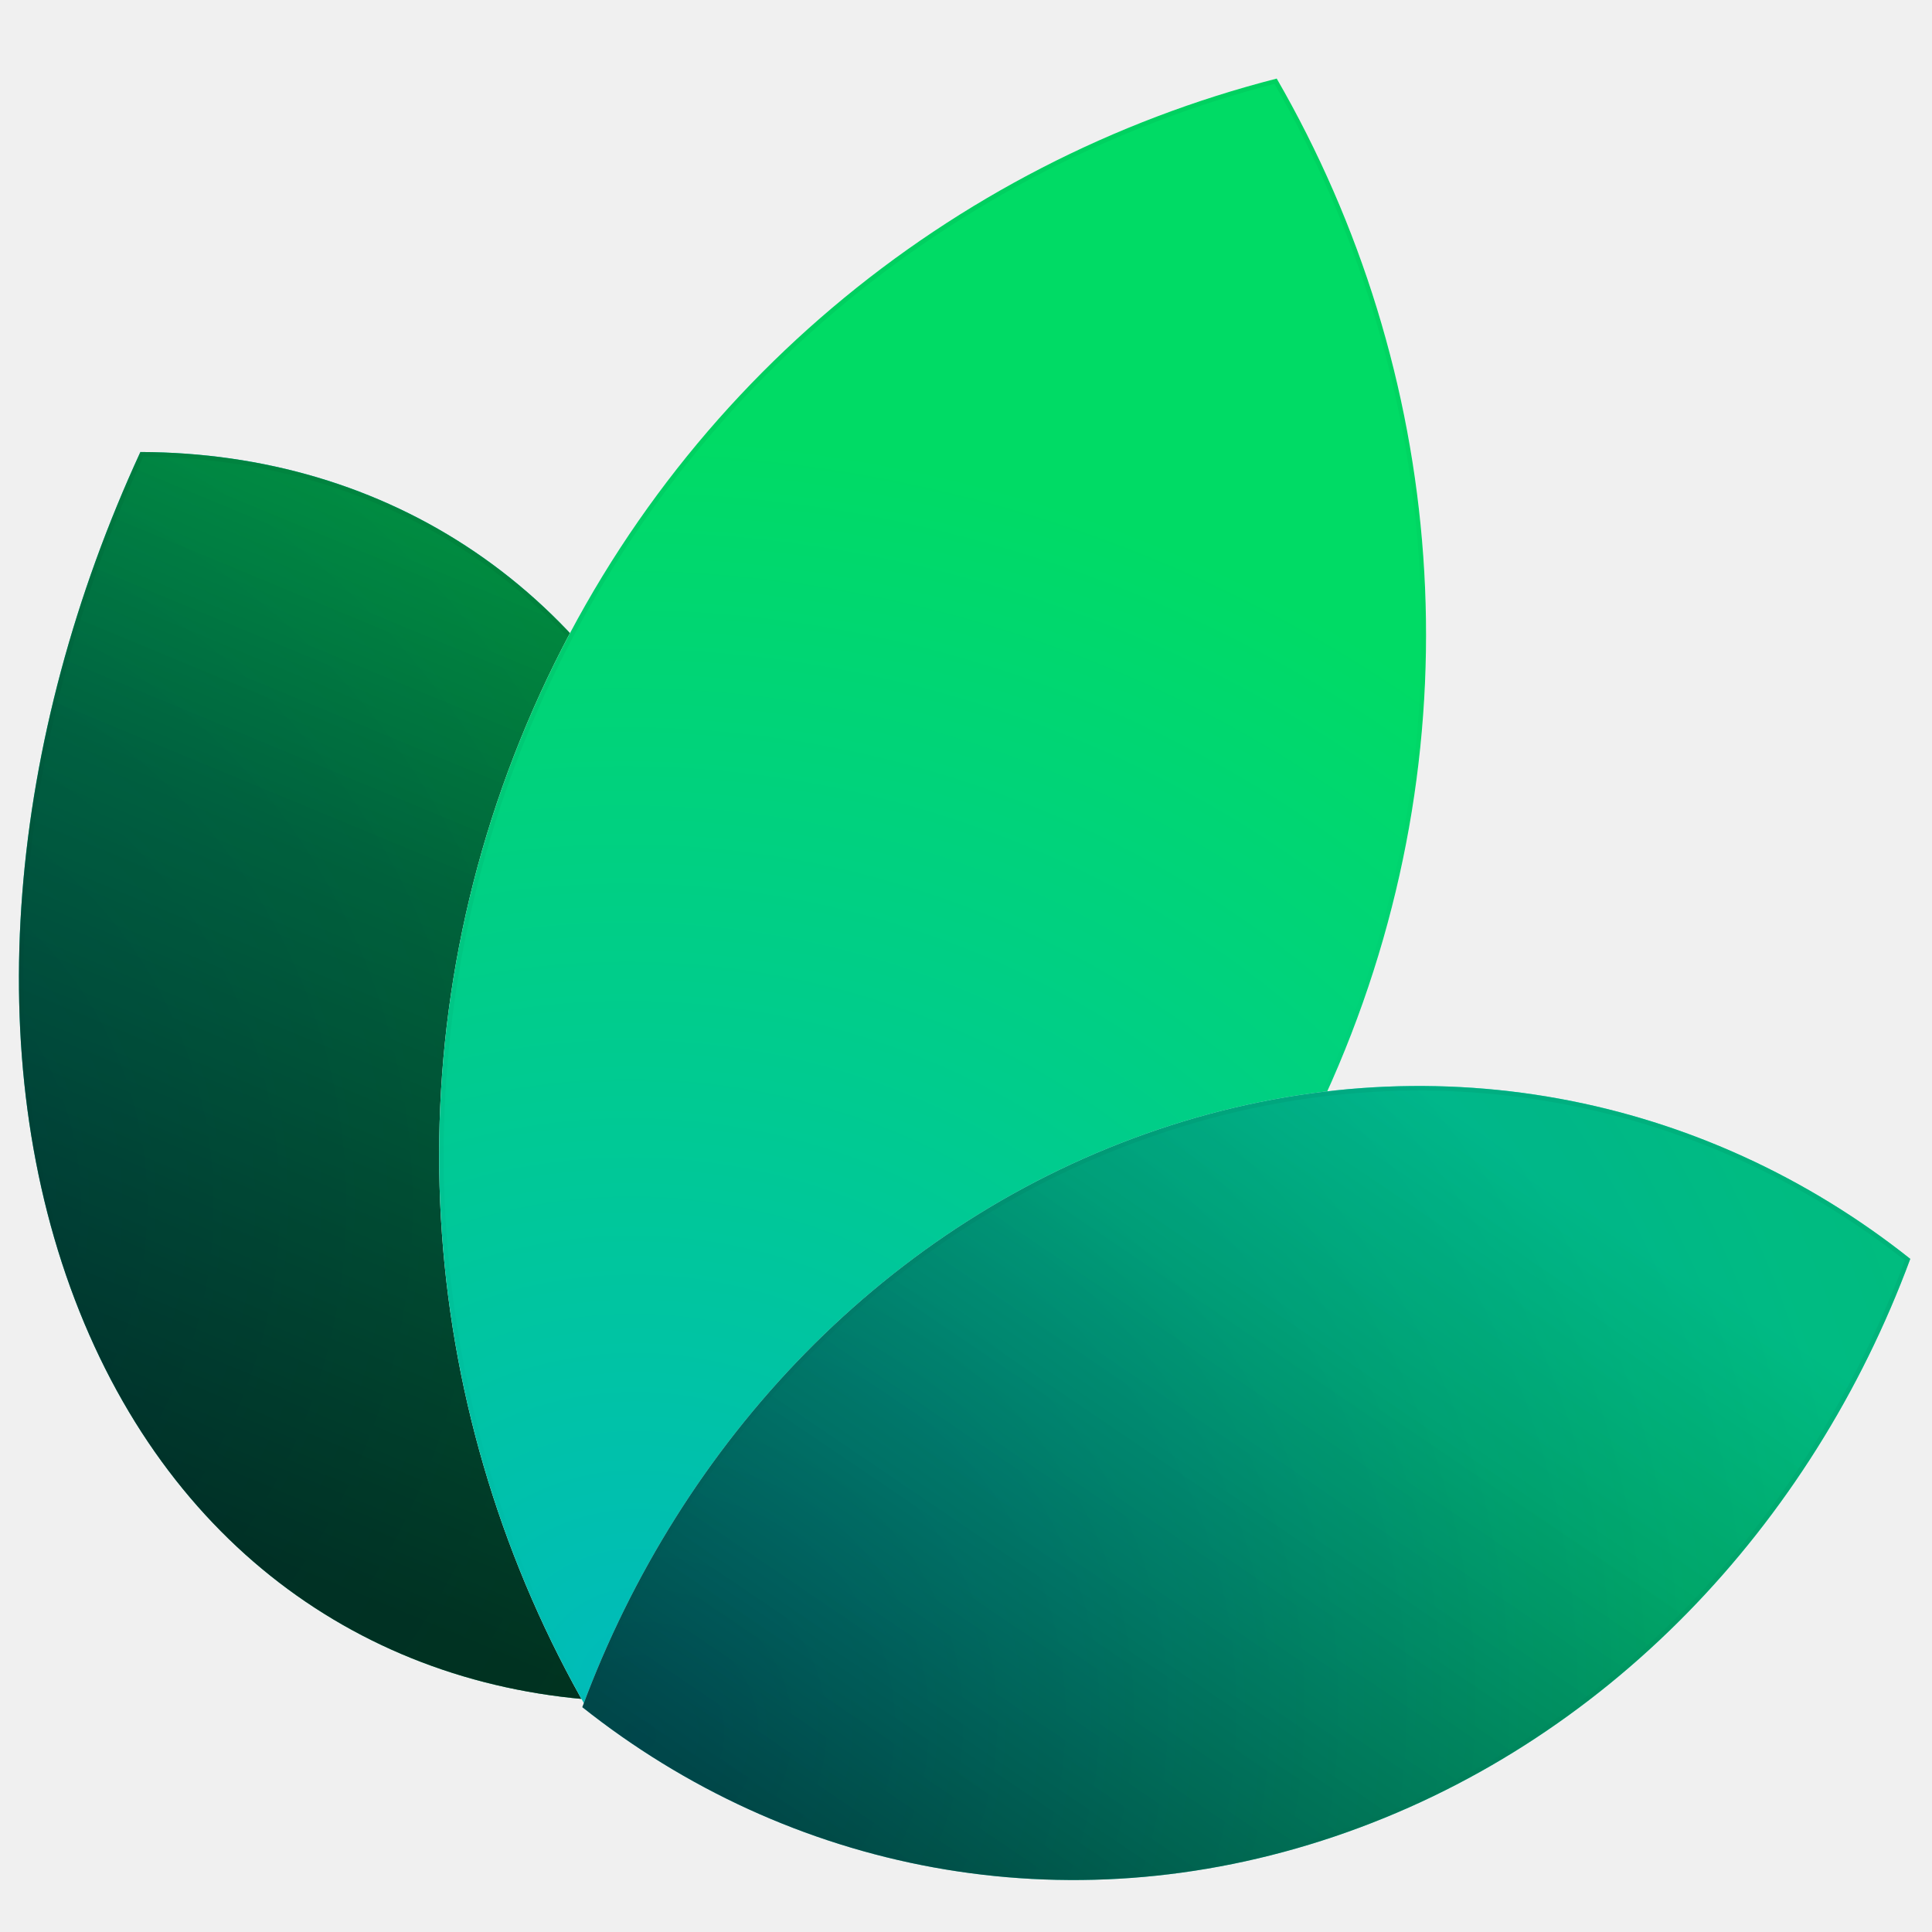
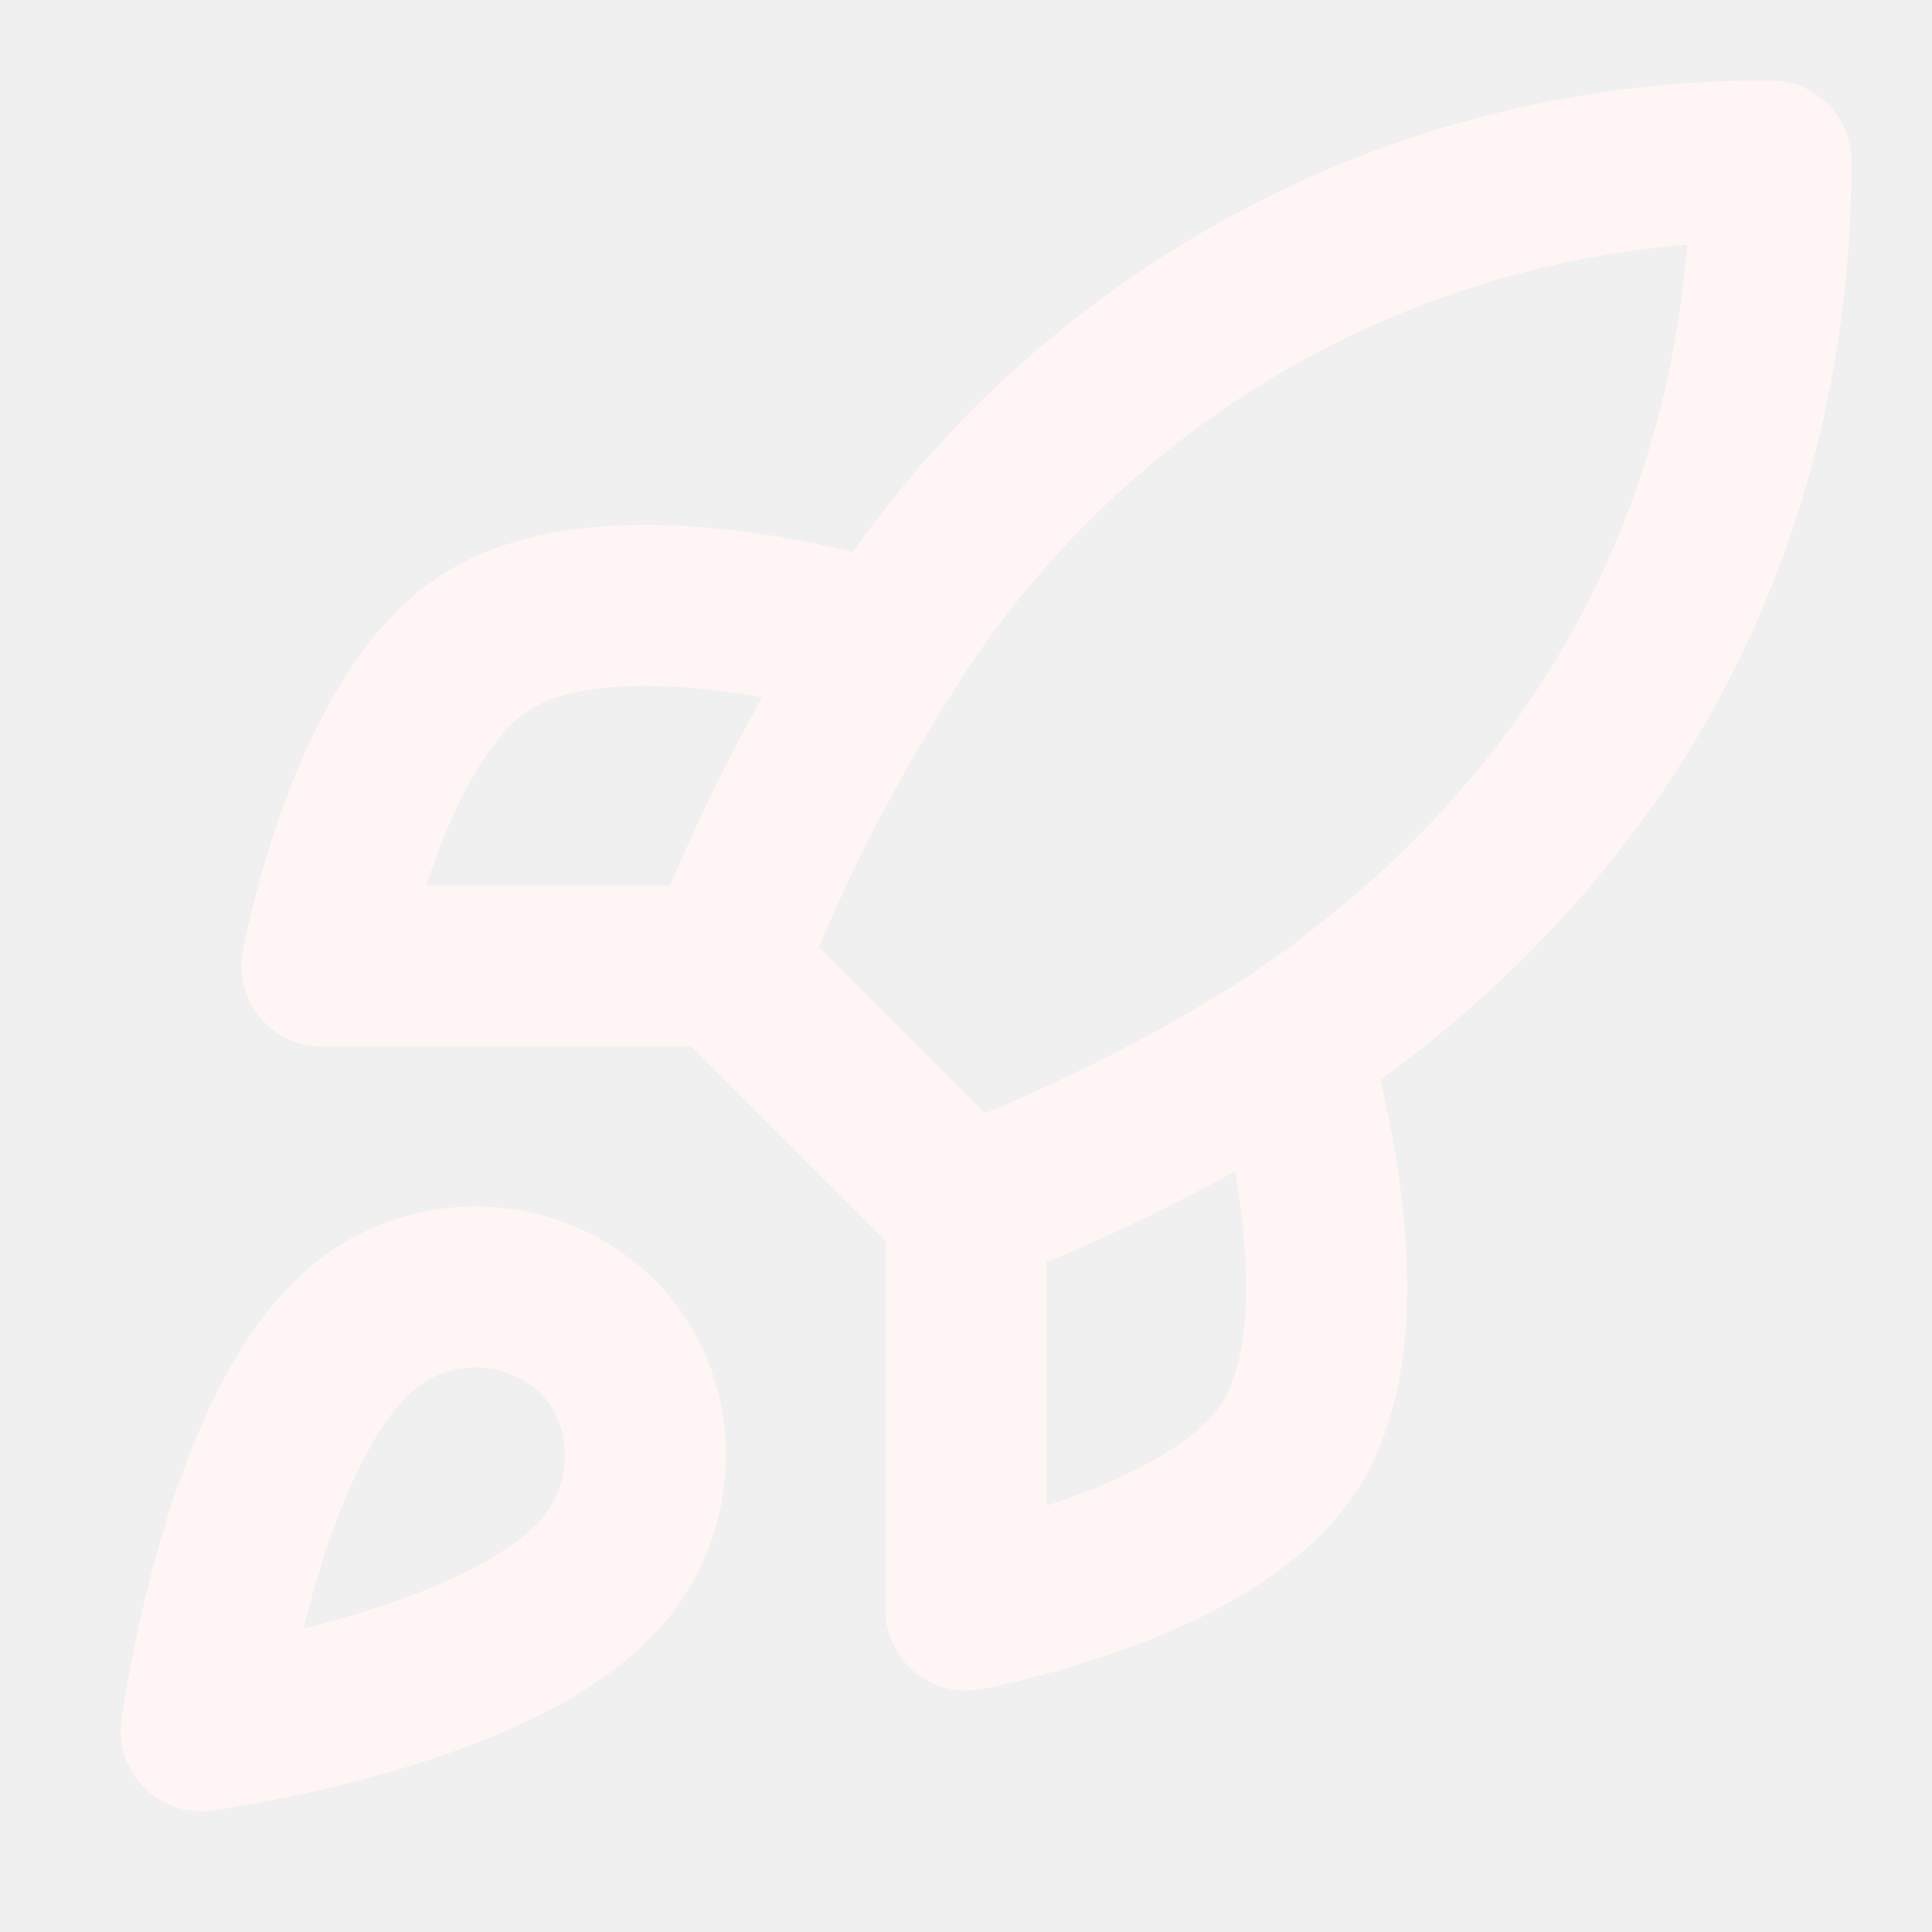
- <svg xmlns="http://www.w3.org/2000/svg" width="24" height="24" viewBox="0 0 24 24" fill="none">
-   <path d="M7.953 21.139C4.896 21.13 2.255 19.458 0.987 16.29C-0.28 13.121 0.109 9.163 1.744 5.615C4.801 5.624 7.442 7.296 8.71 10.465C9.977 13.633 9.588 17.591 7.953 21.139Z" fill="white" />
-   <path d="M7.953 21.139C4.896 21.13 2.255 19.458 0.987 16.29C-0.28 13.121 0.109 9.163 1.744 5.615C4.801 5.624 7.442 7.296 8.71 10.465C9.977 13.633 9.588 17.591 7.953 21.139Z" fill="url(#paint0_radial_101_2703)" />
-   <path d="M7.953 21.139C4.896 21.13 2.255 19.458 0.987 16.29C-0.28 13.121 0.109 9.163 1.744 5.615C4.801 5.624 7.442 7.296 8.71 10.465C9.977 13.633 9.588 17.591 7.953 21.139Z" fill="black" fill-opacity="0.5" style="mix-blend-mode:hard-light" />
-   <path d="M7.953 21.139C4.896 21.13 2.255 19.458 0.987 16.29C-0.28 13.121 0.109 9.163 1.744 5.615C4.801 5.624 7.442 7.296 8.71 10.465C9.977 13.633 9.588 17.591 7.953 21.139Z" fill="url(#paint1_linear_101_2703)" fill-opacity="0.5" style="mix-blend-mode:hard-light" />
-   <path d="M8.684 10.476C9.945 13.63 9.561 17.572 7.935 21.111C4.897 21.096 2.274 19.431 1.013 16.279C-0.248 13.124 0.136 9.182 1.762 5.643C4.8 5.659 7.423 7.324 8.684 10.476Z" stroke="url(#paint2_linear_101_2703)" stroke-opacity="0.05" stroke-width="0.056" />
-   <path d="M7.31 21.257C11.354 20.221 14.884 17.375 16.628 13.236C18.373 9.097 17.945 4.587 15.86 0.976C11.816 2.012 8.287 4.858 6.542 8.998C4.797 13.137 5.225 17.646 7.31 21.257Z" fill="white" />
-   <path d="M7.31 21.257C11.354 20.221 14.884 17.375 16.628 13.236C18.373 9.097 17.945 4.587 15.86 0.976C11.816 2.012 8.287 4.858 6.542 8.998C4.797 13.137 5.225 17.646 7.31 21.257Z" fill="url(#paint3_radial_101_2703)" />
-   <path d="M16.603 13.225C14.864 17.349 11.351 20.187 7.324 21.225C5.253 17.624 4.829 13.132 6.568 9.009C8.306 4.885 11.819 2.047 15.846 1.009C17.918 4.61 18.341 9.101 16.603 13.225Z" stroke="url(#paint4_linear_101_2703)" stroke-opacity="0.05" stroke-width="0.056" />
-   <path d="M7.234 21.207C9.789 23.237 13.21 23.951 16.577 22.814C19.944 21.677 22.506 18.945 23.73 15.638C21.175 13.608 17.754 12.894 14.387 14.031C11.02 15.168 8.458 17.901 7.234 21.207Z" fill="white" />
-   <path d="M7.234 21.207C9.789 23.237 13.21 23.951 16.577 22.814C19.944 21.677 22.506 18.945 23.73 15.638C21.175 13.608 17.754 12.894 14.387 14.031C11.02 15.168 8.458 17.901 7.234 21.207Z" fill="url(#paint5_radial_101_2703)" />
-   <path d="M7.234 21.207C9.789 23.237 13.21 23.951 16.577 22.814C19.944 21.677 22.506 18.945 23.73 15.638C21.175 13.608 17.754 12.894 14.387 14.031C11.02 15.168 8.458 17.901 7.234 21.207Z" fill="black" fill-opacity="0.2" style="mix-blend-mode:hard-light" />
-   <path d="M7.234 21.207C9.789 23.237 13.21 23.951 16.577 22.814C19.944 21.677 22.506 18.945 23.73 15.638C21.175 13.608 17.754 12.894 14.387 14.031C11.02 15.168 8.458 17.901 7.234 21.207Z" fill="url(#paint6_linear_101_2703)" fill-opacity="0.5" style="mix-blend-mode:hard-light" />
-   <path d="M16.568 22.787C13.218 23.918 9.814 23.212 7.267 21.198C8.492 17.907 11.044 15.189 14.396 14.058C17.747 12.927 21.15 13.633 23.697 15.648C22.472 18.938 19.92 21.656 16.568 22.787Z" stroke="url(#paint7_linear_101_2703)" stroke-opacity="0.05" stroke-width="0.056" />
-   <defs>
-     <radialGradient id="paint0_radial_101_2703" cx="0" cy="0" r="1" gradientUnits="userSpaceOnUse" gradientTransform="translate(-3.00503 15.023) rotate(-10.029) scale(17.9572 17.784)">
-       <stop stop-color="#00B0BB" />
-       <stop offset="1" stop-color="#00DB65" />
-     </radialGradient>
-     <linearGradient id="paint1_linear_101_2703" x1="7.39" y1="4.813" x2="1.63" y2="18.689" gradientUnits="userSpaceOnUse">
-       <stop stop-color="#18E299" />
-       <stop offset="1" />
-     </linearGradient>
-     <linearGradient id="paint2_linear_101_2703" x1="7.948" y1="8.016" x2="1.761" y2="18.746" gradientUnits="userSpaceOnUse">
-       <stop />
-       <stop offset="1" stop-opacity="0" />
-     </linearGradient>
-     <radialGradient id="paint3_radial_101_2703" cx="0" cy="0" r="1" gradientUnits="userSpaceOnUse" gradientTransform="translate(8.11404 20.8822) rotate(-75.7542) scale(21.6246 23.7772)">
-       <stop stop-color="#00BBBB" />
-       <stop offset="0.713" stop-color="#00DB65" />
-     </radialGradient>
-     <linearGradient id="paint4_linear_101_2703" x1="7.602" y1="5.871" x2="15.556" y2="16.372" gradientUnits="userSpaceOnUse">
-       <stop />
-       <stop offset="1" stop-opacity="0" />
-     </linearGradient>
-     <radialGradient id="paint5_radial_101_2703" cx="0" cy="0" r="1" gradientUnits="userSpaceOnUse" gradientTransform="translate(7.84537 21.5181) rotate(-20.3525) scale(18.5603 17.32)">
-       <stop stop-color="#00B0BB" />
-       <stop offset="1" stop-color="#00DB65" />
-     </radialGradient>
-     <linearGradient id="paint6_linear_101_2703" x1="16.808" y1="13.007" x2="10.041" y2="22.994" gradientUnits="userSpaceOnUse">
-       <stop stop-color="#00B1BC" />
-       <stop offset="1" />
-     </linearGradient>
-     <linearGradient id="paint7_linear_101_2703" x1="16.808" y1="13.007" x2="14.169" y2="23.841" gradientUnits="userSpaceOnUse">
-       <stop />
-       <stop offset="1" stop-opacity="0" />
-     </linearGradient>
-   </defs>
+ <svg xmlns="http://www.w3.org/2000/svg" width="24" height="24" viewBox="0 0 24 24" fill="none" stroke="#fff5f5" stroke-width="2" stroke-linecap="round" stroke-linejoin="round" class="lucide lucide-rocket">
+   <path d="M4.5 16.5c-1.5 1.26-2 5-2 5s3.74-.5 5-2c.71-.84.7-2.13-.09-2.91a2.18 2.18 0 0 0-2.91-.09z" />
+   <path d="m12 15-3-3a22 22 0 0 1 2-3.95A12.88 12.88 0 0 1 22 2c0 2.72-.78 7.5-6 11a22.35 22.35 0 0 1-4 2z" />
+   <path d="M9 12H4s.55-3.03 2-4c1.62-1.08 5 0 5 0" />
+   <path d="M12 15v5s3.03-.55 4-2c1.08-1.62 0-5 0-5" />
</svg>
